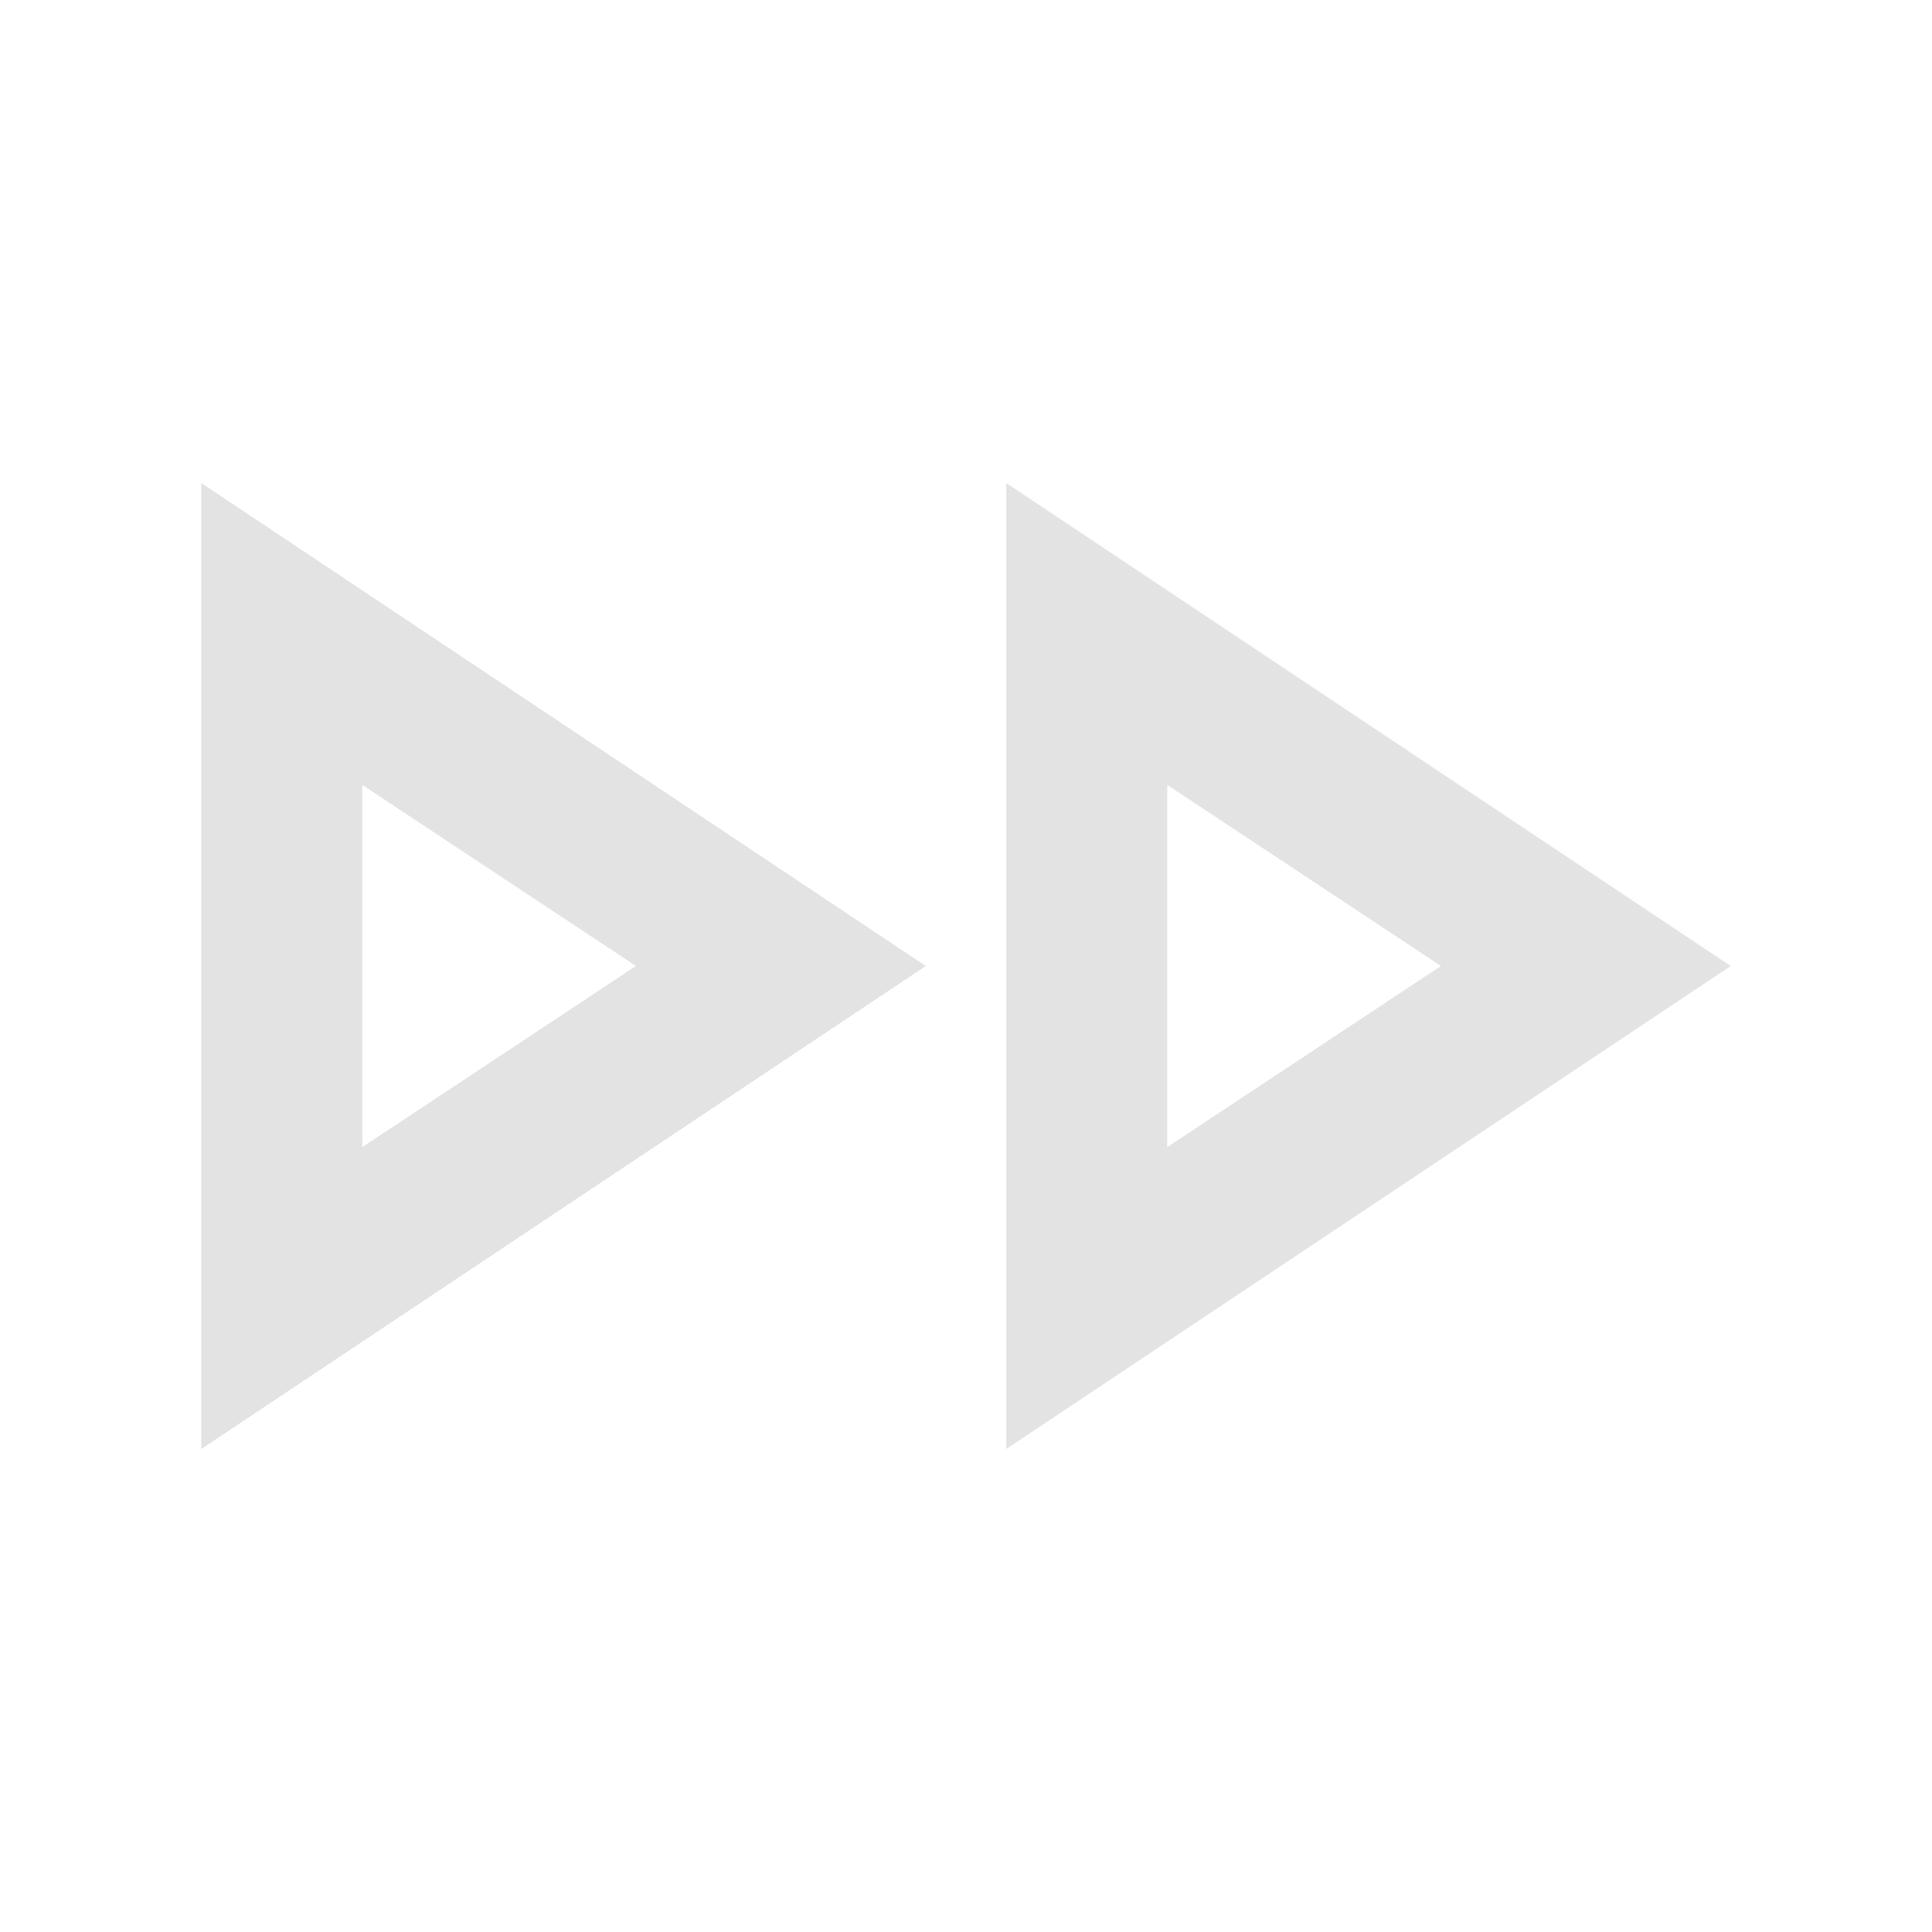
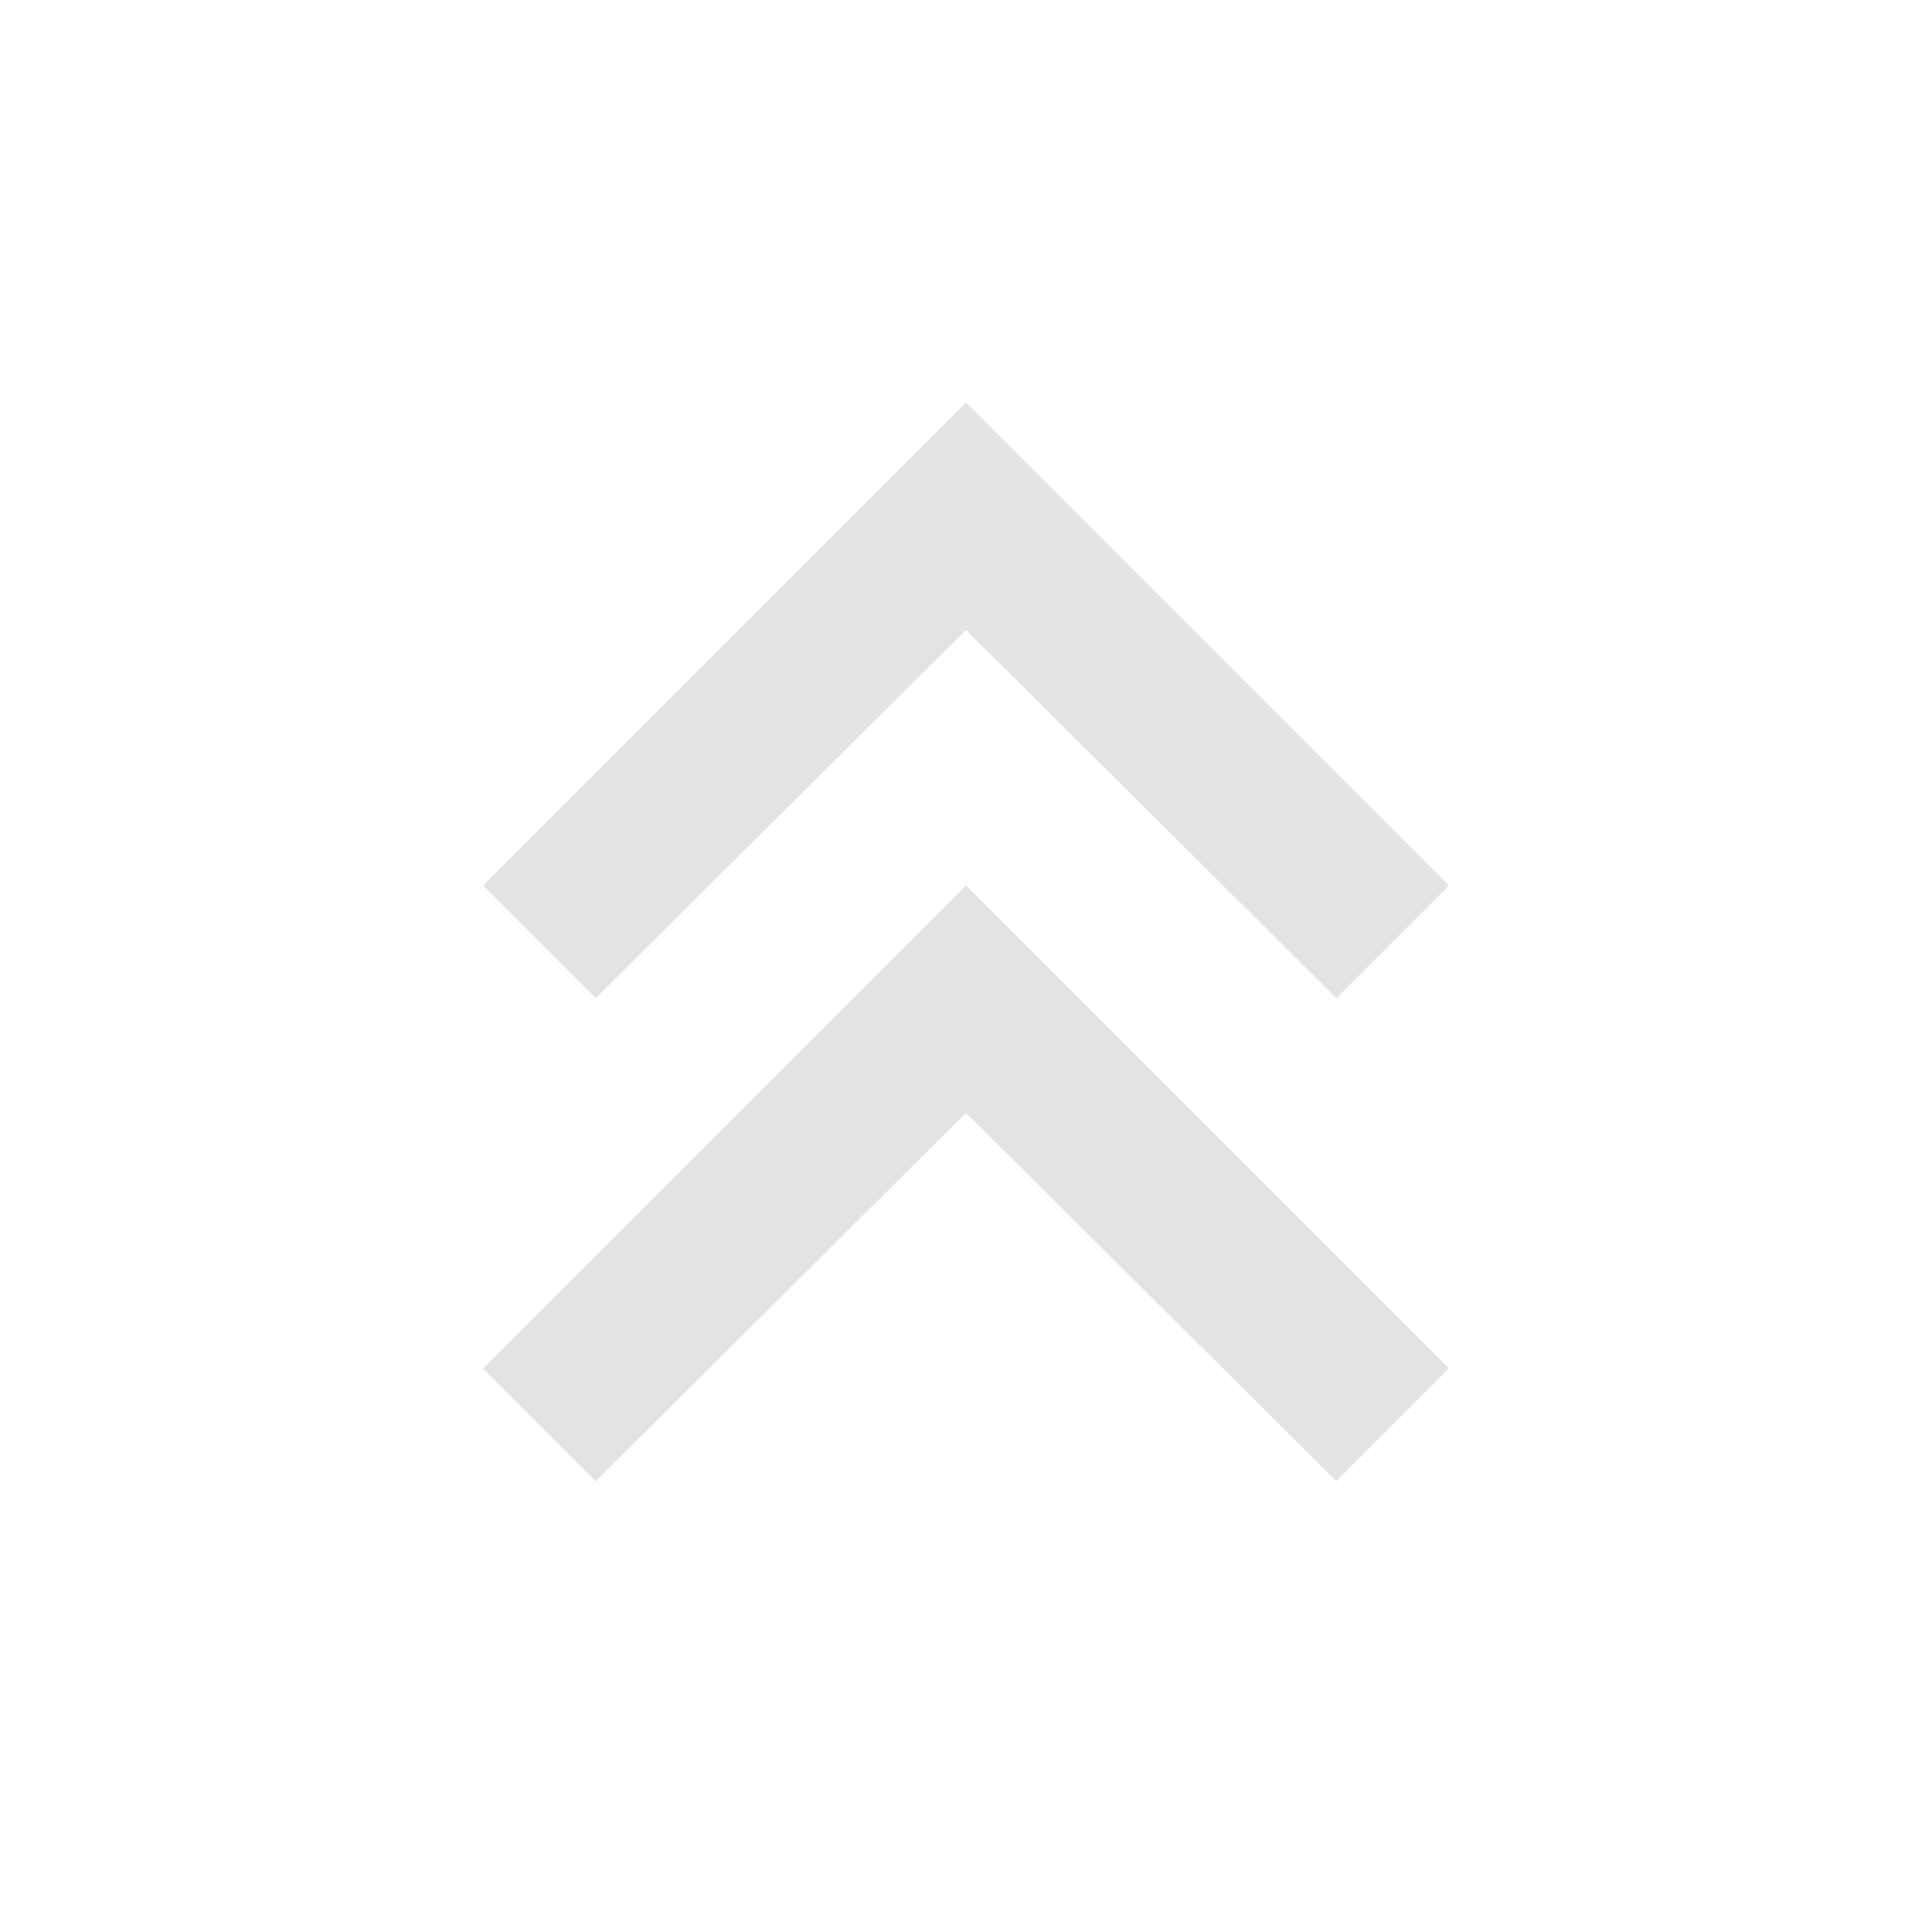
<svg xmlns="http://www.w3.org/2000/svg" height="24px" viewBox="0 -960 960 960" width="24px" fill="#e3e3e3">
-   <path d="M100-240v-480l360 240-360 240Zm400 0v-480l360 240-360 240ZM180-480Zm400 0Zm-400 90 136-90-136-90v180Zm400 0 136-90-136-90v180Z" />
+   <path d="m296-224-56-56 240-240 240 240-56 56-184-183-184 183Zm0-240-56-56 240-240 240 240-56 56-184-183-184 183Z" />
</svg>
